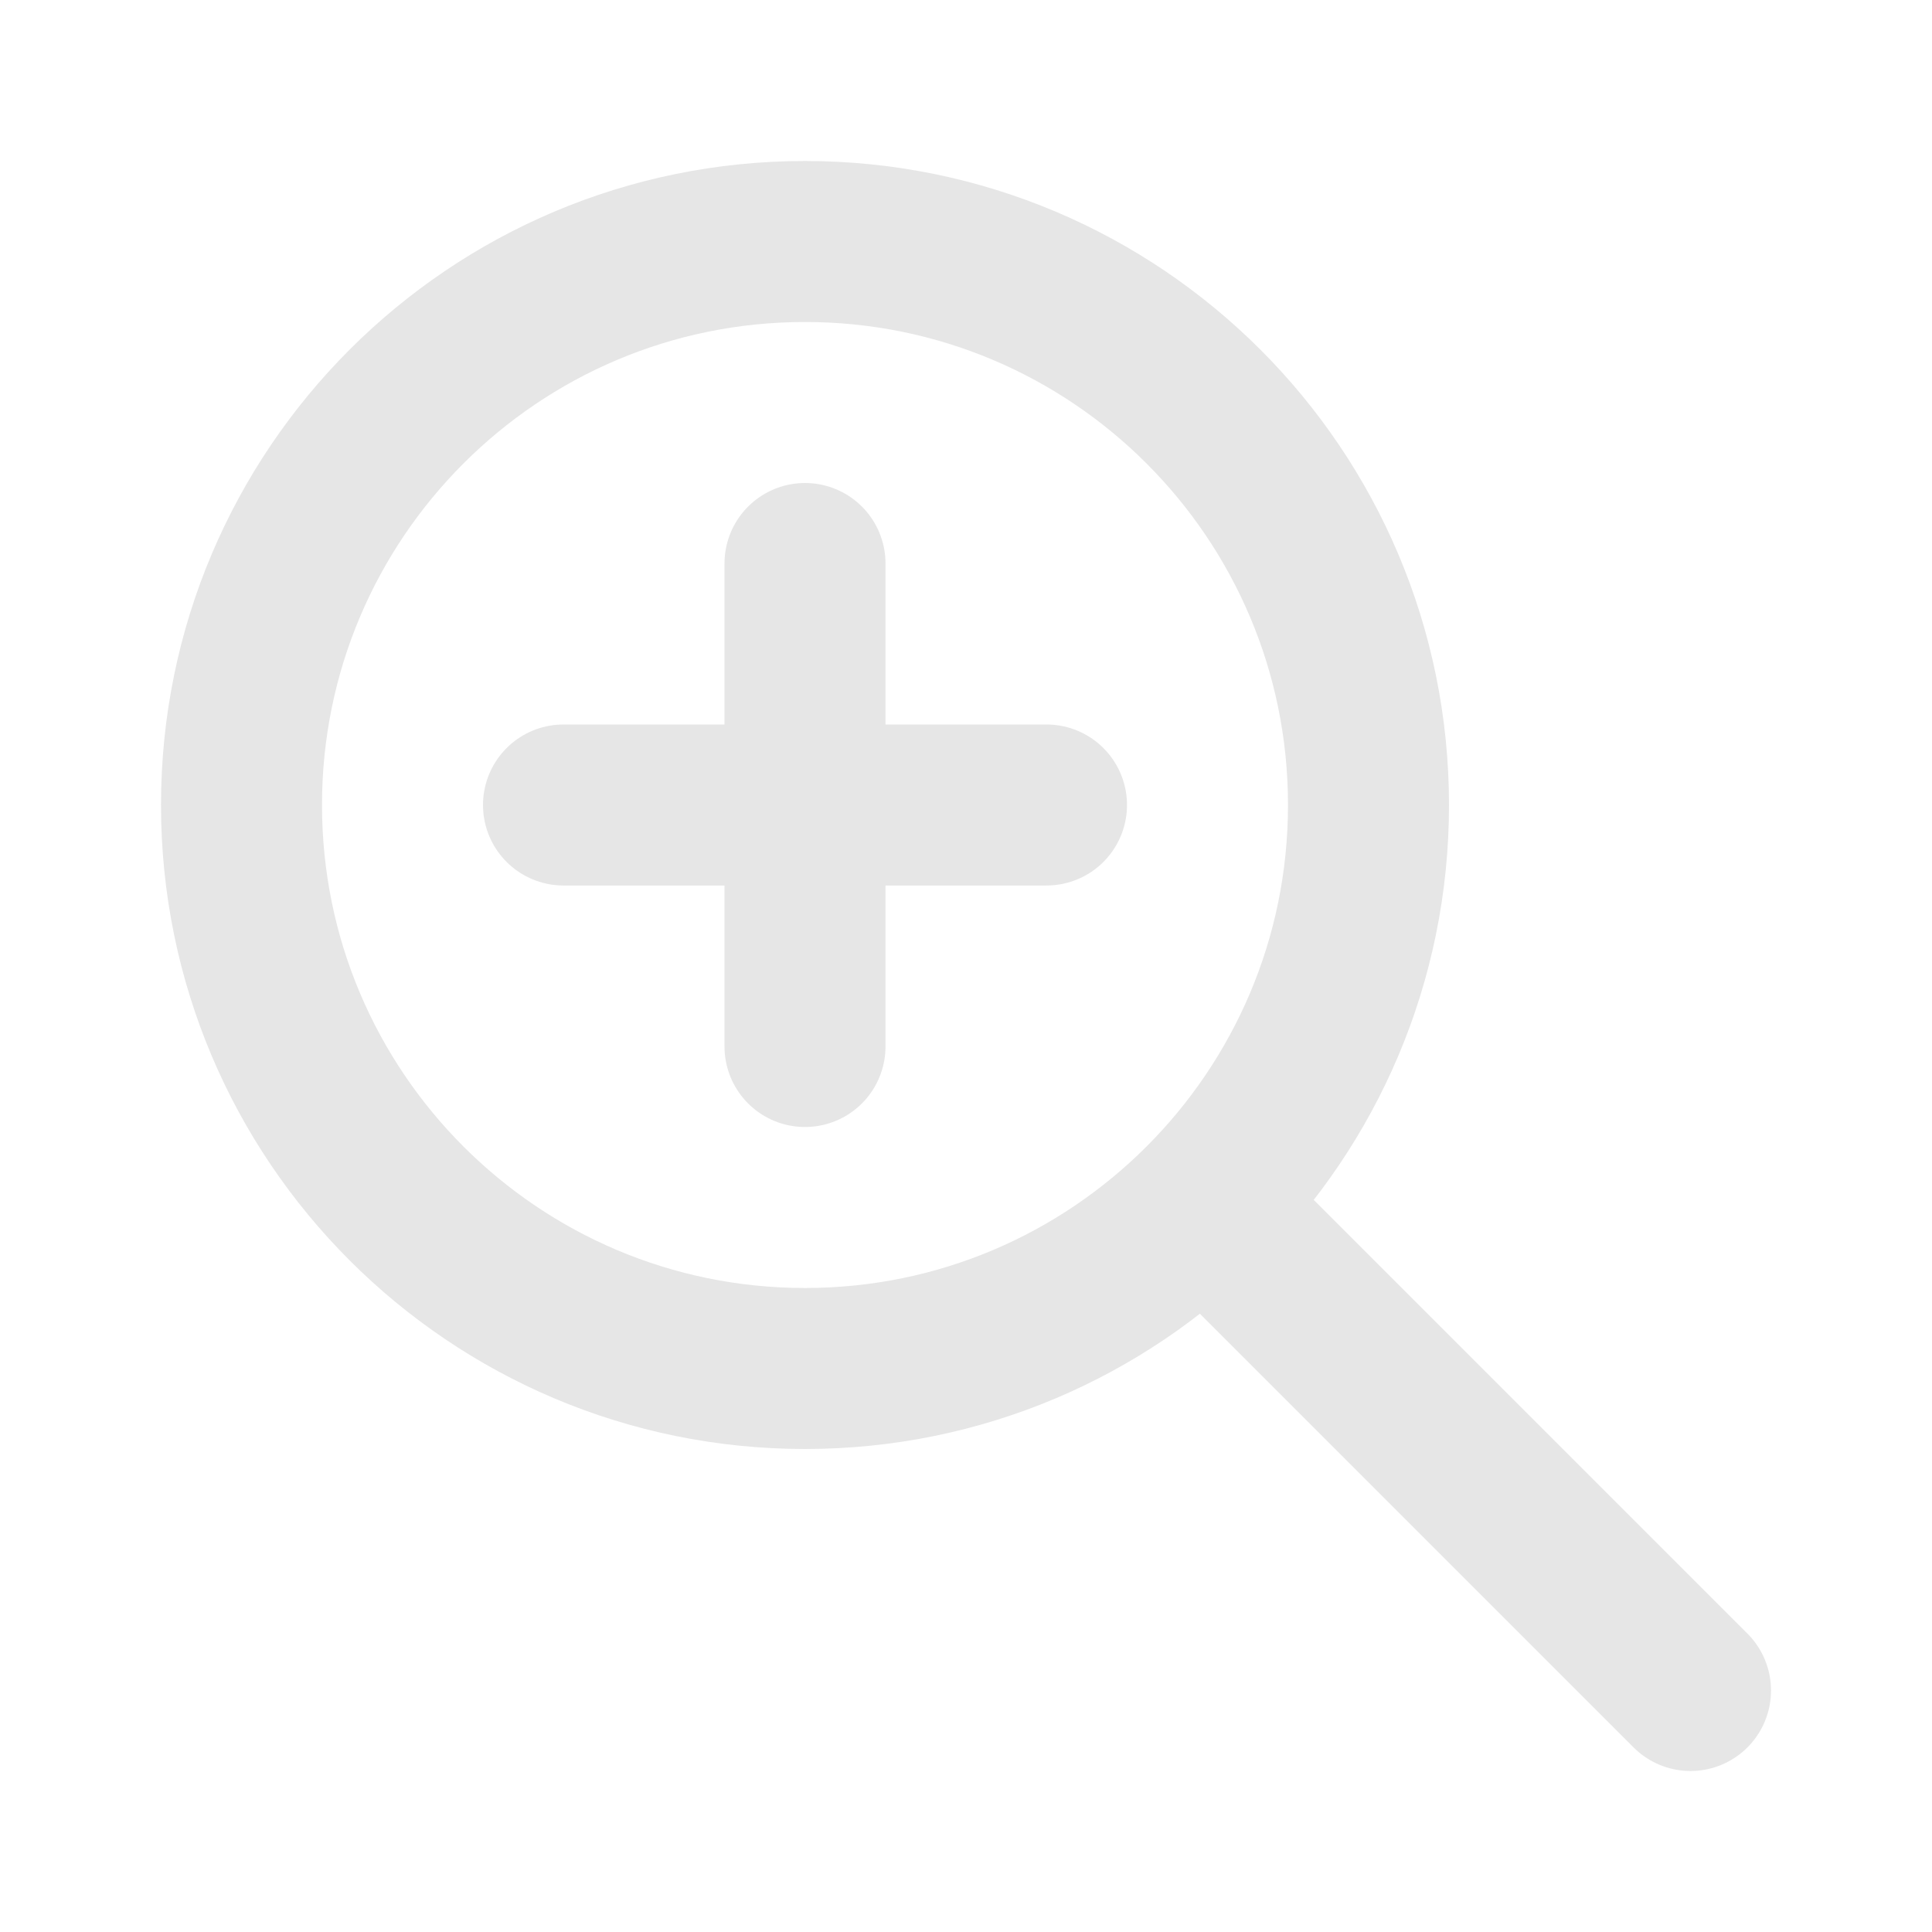
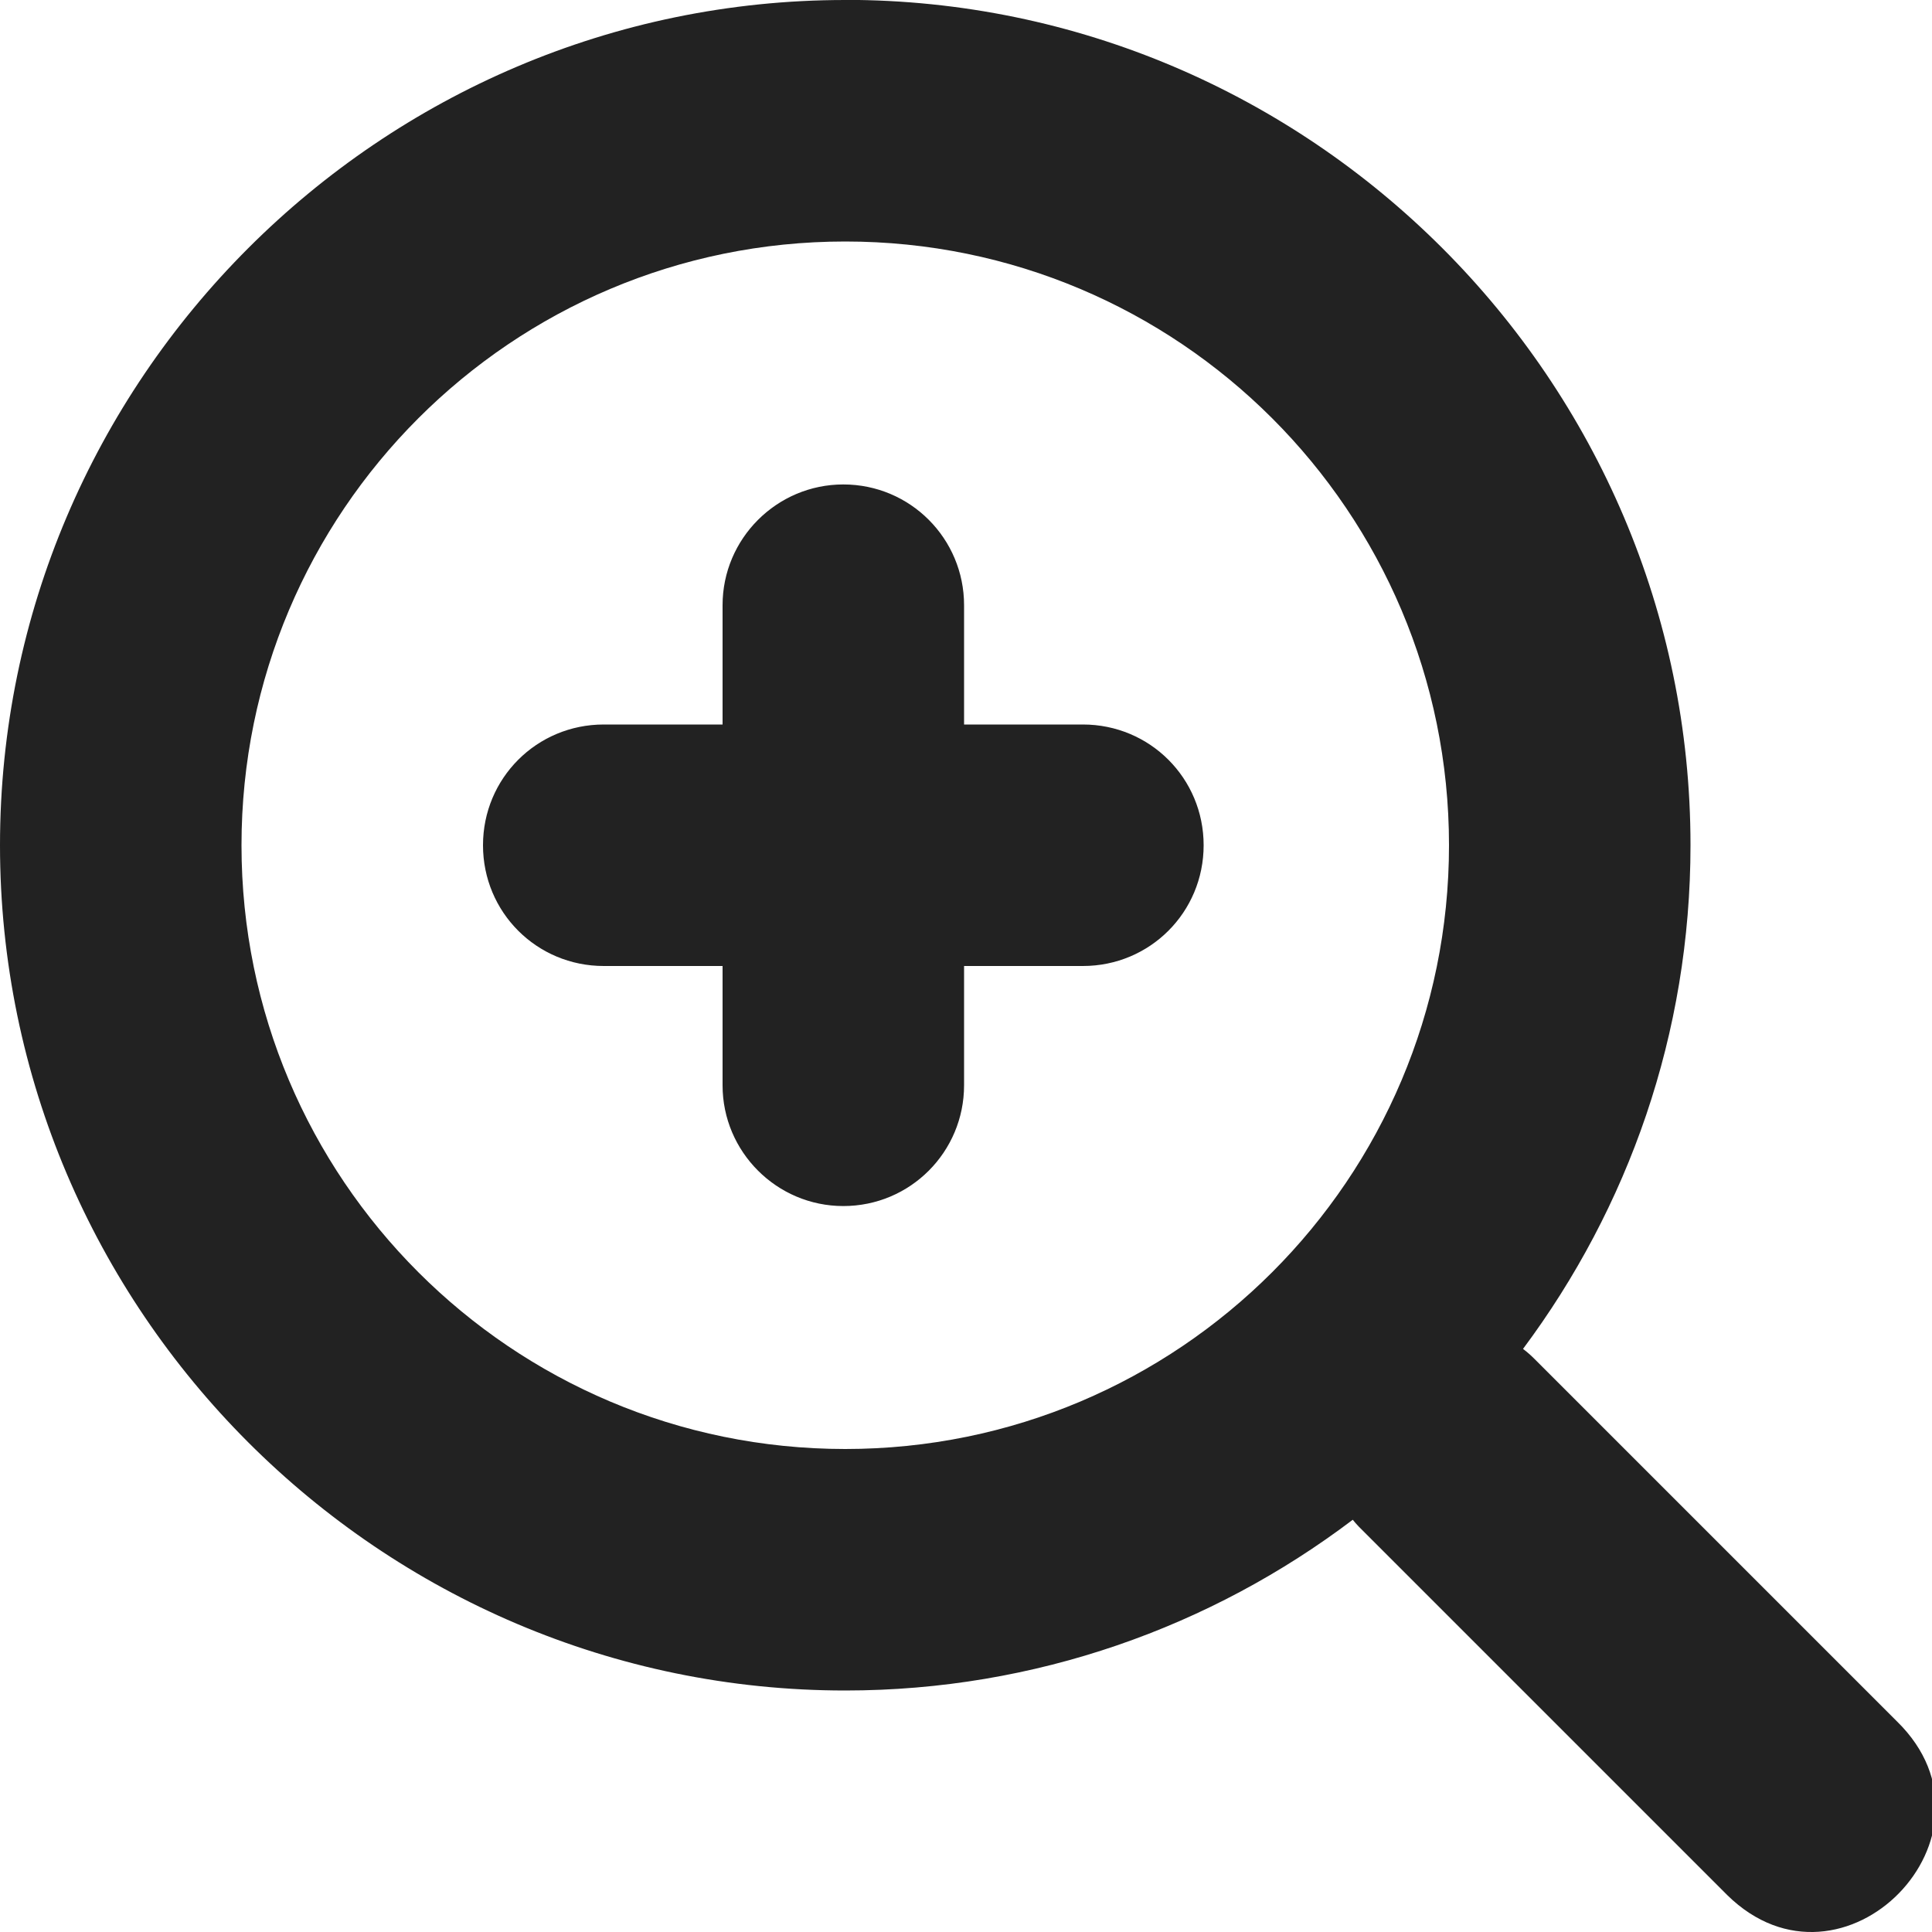
- <svg xmlns="http://www.w3.org/2000/svg" width="24" height="24" viewBox="0 0 24 24" fill="none" stroke="#e6e6e6" stroke-width="2" stroke-linecap="round" stroke-linejoin="round">
-   <path d="M3 10a7 7 0 1 0 14 0a7 7 0 1 0 -14 0" />
-   <path d="M7 10l6 0" />
-   <path d="M10 7l0 6" />
-   <path d="M21 21l-6 -6" />
+ <svg xmlns="http://www.w3.org/2000/svg" height="16px" viewBox="0 0 16 16" width="16px">
+   <path d="m 7 0 c -3.852 0 -7 3.148 -7 7 s 3.148 7 7 7 c 1.574 0 3.031 -0.527 4.203 -1.414 c 0.031 0.039 0.066 0.074 0.102 0.109 l 3 3 c 0.957 0.938 2.363 -0.5 1.406 -1.438 l -3 -3 c -0.031 -0.031 -0.062 -0.059 -0.098 -0.086 c 0.871 -1.168 1.387 -2.609 1.387 -4.172 c 0 -3.852 -3.148 -7 -7 -7 z m 0 2 c 2.762 0 5 2.238 5 5 s -2.238 5 -5 5 s -5 -2.238 -5 -5 s 2.238 -5 5 -5 z m -0.016 2.012 c -0.551 0 -1 0.449 -1 1 v 0.988 h -0.984 c -0.555 0 -1 0.445 -1 1 s 0.445 1 1 1 h 0.984 v 0.988 c 0 0.551 0.449 1 1 1 c 0.555 0 1 -0.449 1 -1 v -0.988 h 0.984 c 0.555 0 1 -0.445 1 -1 s -0.445 -1 -1 -1 h -0.984 v -0.988 c 0 -0.551 -0.445 -1 -1 -1 z m 0 0" fill="#222222" />
</svg>
